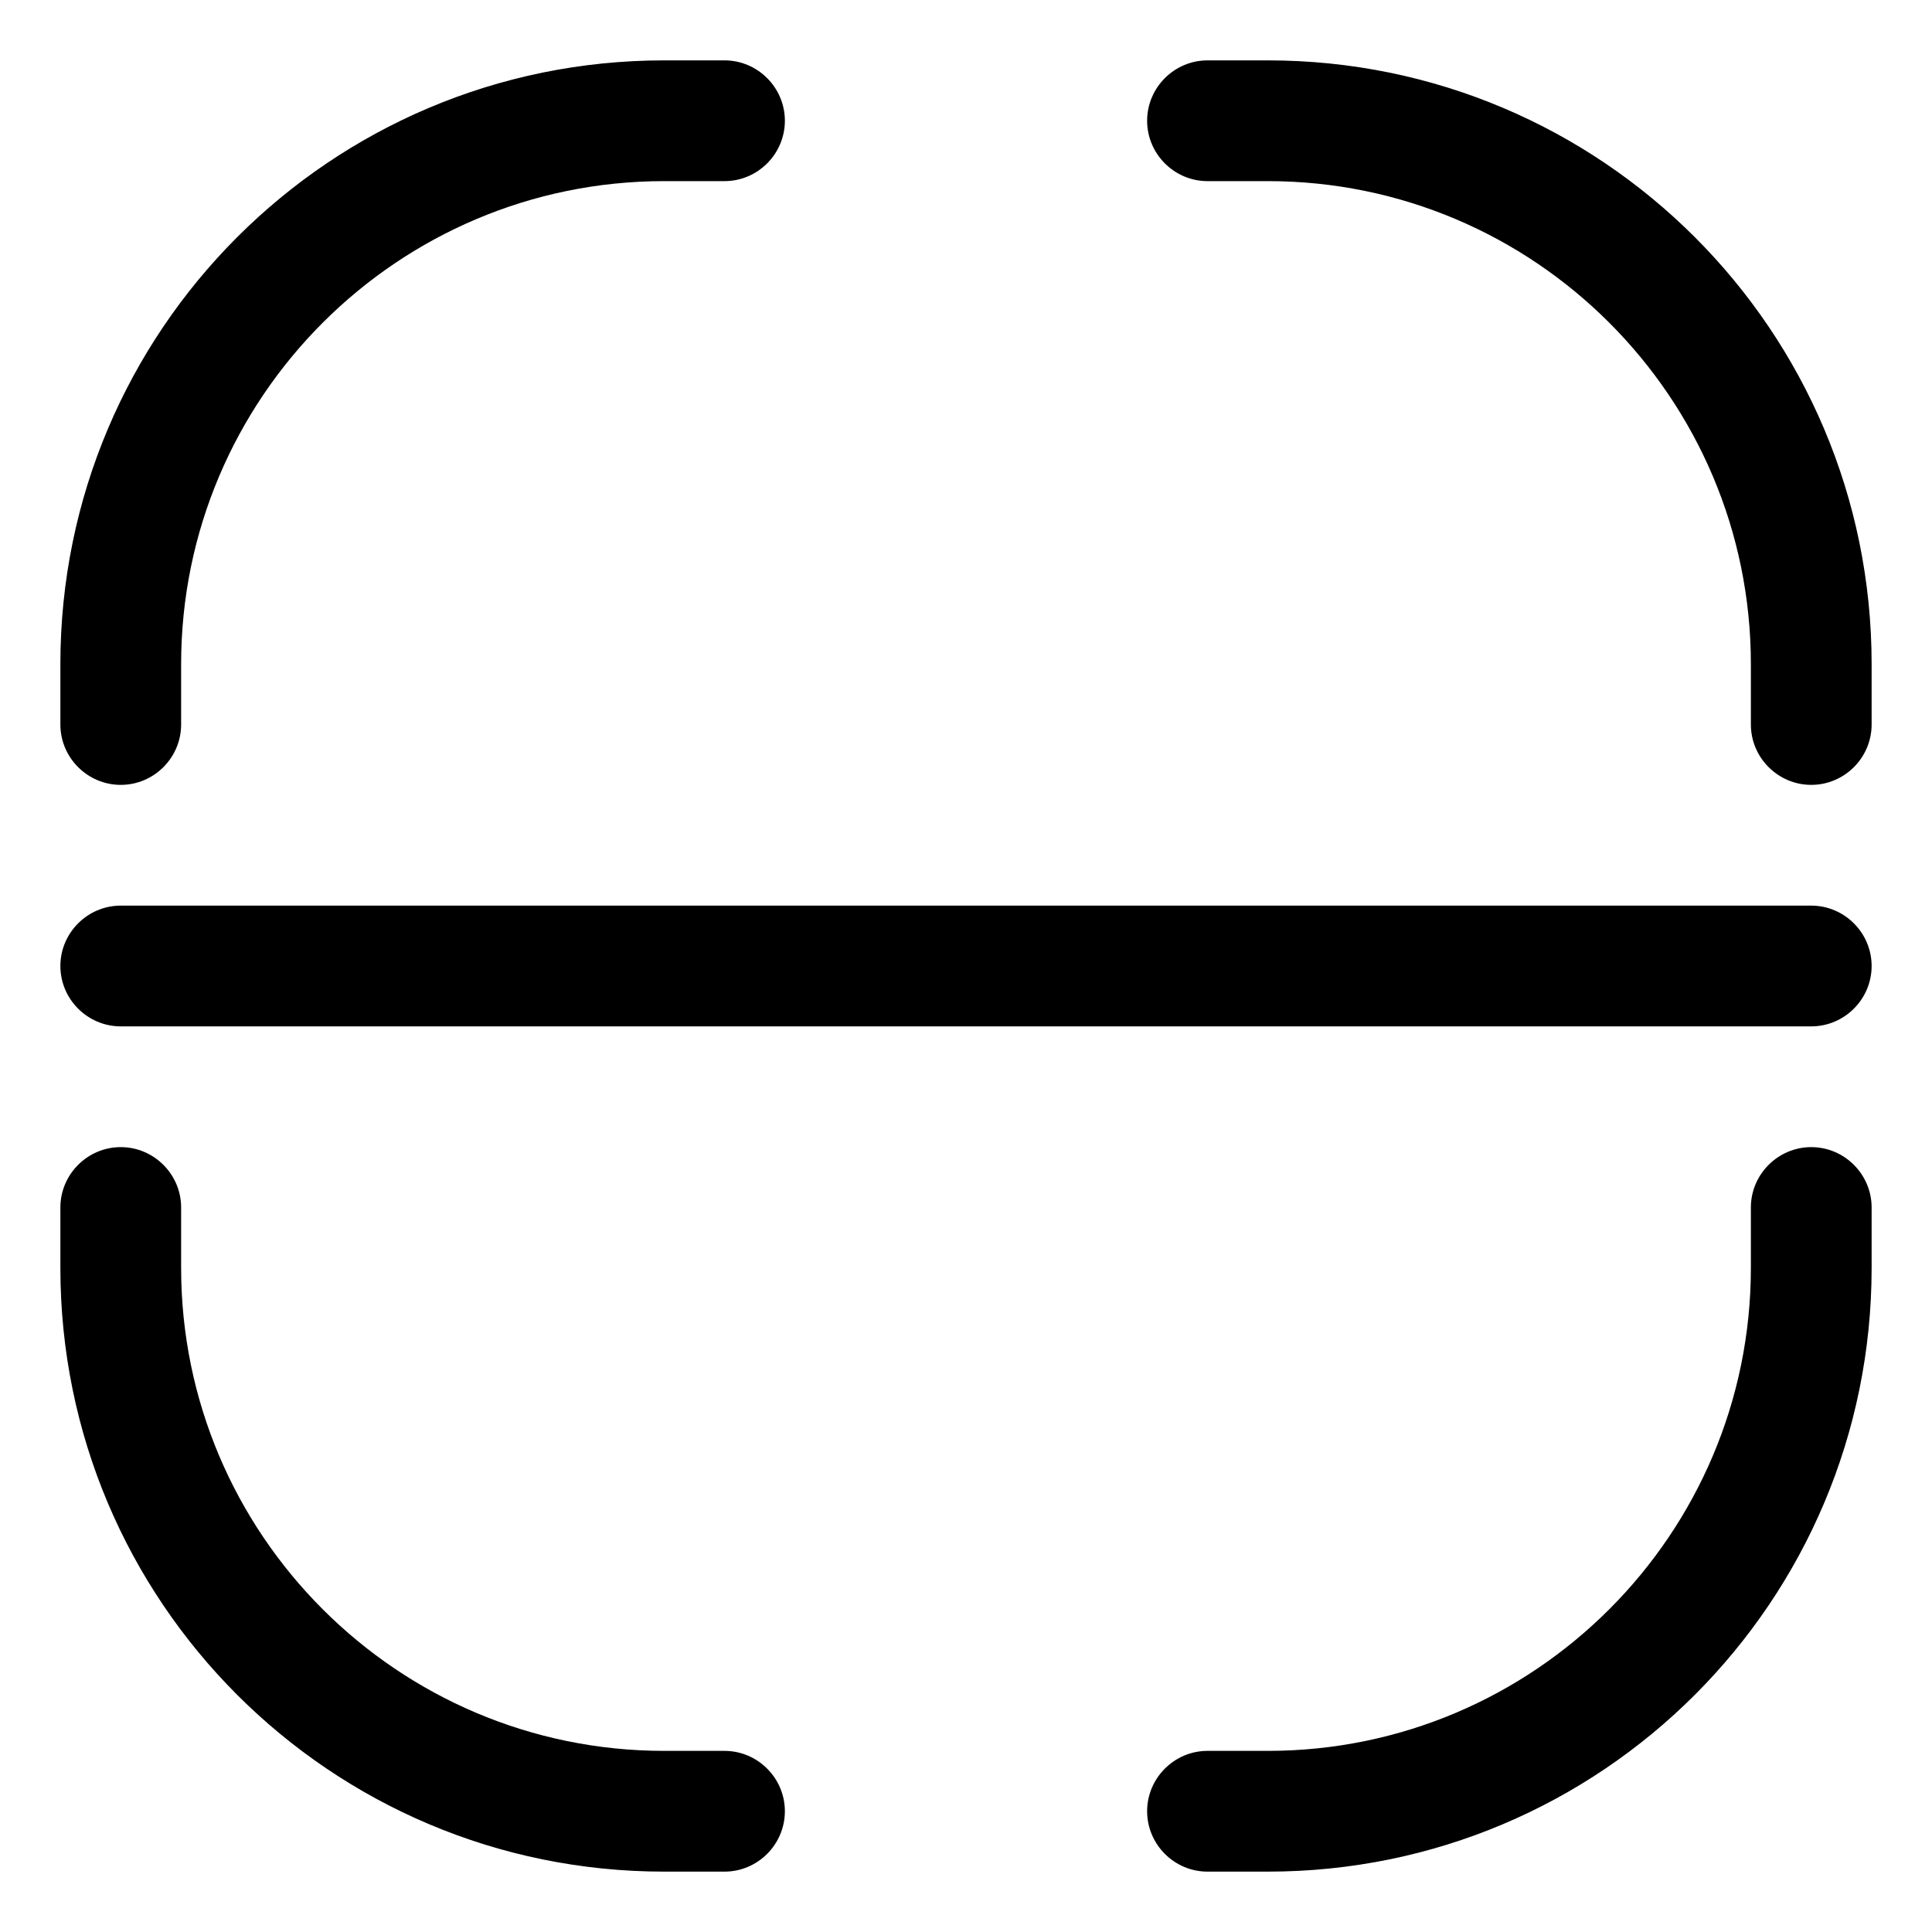
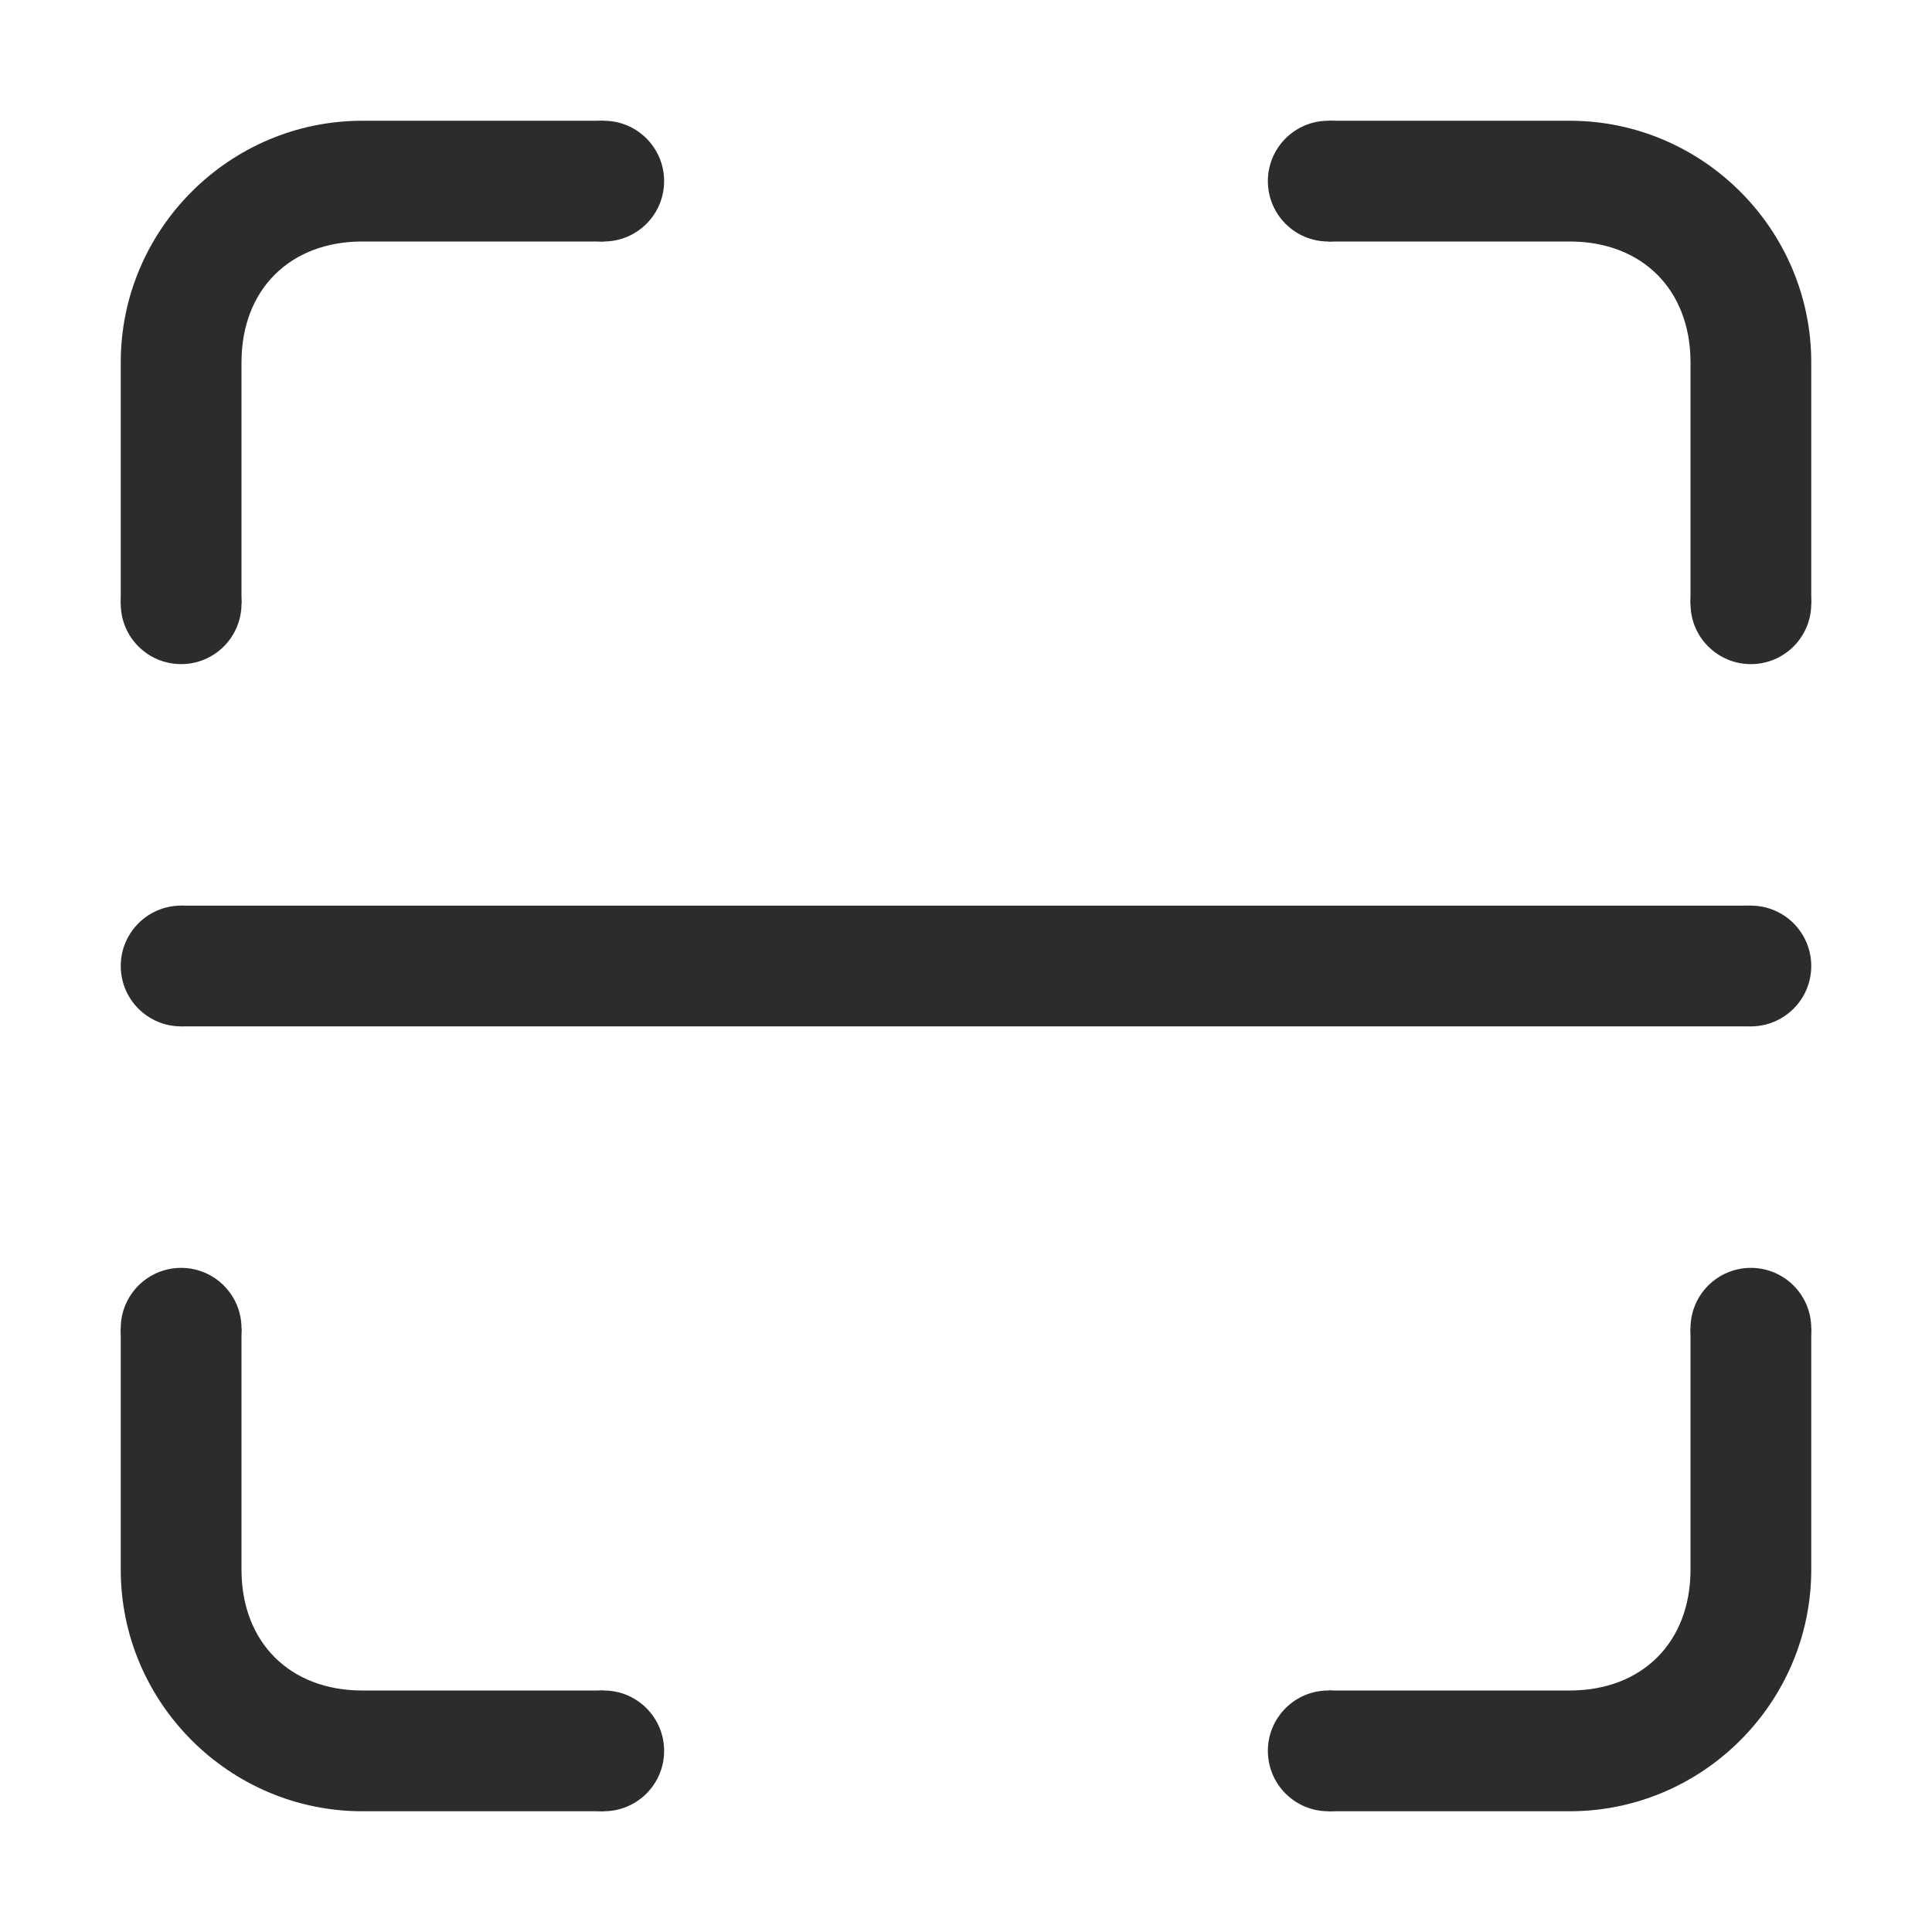
- <svg xmlns="http://www.w3.org/2000/svg" t="1540629796284" class="icon" style="" viewBox="0 0 1024 1024" version="1.1" p-id="4519" width="200" height="200">
+ <svg xmlns="http://www.w3.org/2000/svg" t="1521554764555" class="icon" style="" viewBox="0 0 1024 1024" version="1.1" p-id="2735" width="200" height="200">
  <defs>
    <style type="text/css" />
  </defs>
-   <path d="M384 32h-32C175.2 32 32 175.2 32 352v32c0 17.6 14.4 32 32 32s32-14.4 32-32v-32c0-141.2 114.8-256 256-256h32c17.6 0 32-14.4 32-32s-14.4-32-32-32zM384 928h-32c-141.2 0-256-114.8-256-256v-32c0-17.6-14.4-32-32-32s-32 14.4-32 32v32c0 176.8 143.2 320 320 320h32c17.6 0 32-14.4 32-32s-14.4-32-32-32zM960 608c-17.6 0-32 14.4-32 32v32c0 141.2-114.8 256-256 256h-32c-17.6 0-32 14.4-32 32s14.4 32 32 32h32c176.8 0 320-143.2 320-320v-32c0-17.6-14.4-32-32-32zM672 32h-32c-17.6 0-32 14.4-32 32s14.4 32 32 32h32c141.2 0 256 114.8 256 256v32c0 17.6 14.4 32 32 32s32-14.4 32-32v-32c0-176.8-143.2-320-320-320zM960 480H64c-17.6 0-32 14.4-32 32s14.4 32 32 32h896c17.6 0 32-14.4 32-32s-14.4-32-32-32z" fill="" p-id="4520" />
+   <path d="M64 192v128h64V192c0-38.4 25.6-64 64-64h128V64H192c-70.4 0-128 57.6-128 128zM832 64h-128v64h128c38.4 0 64 25.6 64 64v128h64V192c0-70.4-57.6-128-128-128zM128 832v-128H64v128c0 70.4 57.6 128 128 128h128v-64H192c-38.4 0-64-25.6-64-64zM896 832c0 38.4-25.6 64-64 64h-128v64h128c70.4 0 128-57.6 128-128v-128h-64v128z" fill="#2c2c2c" p-id="2736" />
+   <path d="M96 320m-32 0a32 32 0 1 0 64 0 32 32 0 1 0-64 0Z" fill="#2c2c2c" p-id="2737" />
+   <path d="M96 512m-32 0a32 32 0 1 0 64 0 32 32 0 1 0-64 0Z" fill="#2c2c2c" p-id="2738" />
+   <path d="M928 512m-32 0a32 32 0 1 0 64 0 32 32 0 1 0-64 0Z" fill="#2c2c2c" p-id="2739" />
+   <path d="M96 704m-32 0a32 32 0 1 0 64 0 32 32 0 1 0-64 0Z" fill="#2c2c2c" p-id="2740" />
+   <path d="M928 320m-32 0a32 32 0 1 0 64 0 32 32 0 1 0-64 0Z" fill="#2c2c2c" p-id="2741" />
+   <path d="M320 96m-32 0a32 32 0 1 0 64 0 32 32 0 1 0-64 0Z" fill="#2c2c2c" p-id="2742" />
+   <path d="M704 96m-32 0a32 32 0 1 0 64 0 32 32 0 1 0-64 0Z" fill="#2c2c2c" p-id="2743" />
+   <path d="M320 928m-32 0a32 32 0 1 0 64 0 32 32 0 1 0-64 0Z" fill="#2c2c2c" p-id="2744" />
+   <path d="M704 928m-32 0a32 32 0 1 0 64 0 32 32 0 1 0-64 0Z" fill="#2c2c2c" p-id="2745" />
+   <path d="M928 704m-32 0a32 32 0 1 0 64 0 32 32 0 1 0-64 0Z" fill="#2c2c2c" p-id="2746" />
+   <path d="M96 480h832v64h-832z" fill="#2c2c2c" p-id="2747" />
</svg>
